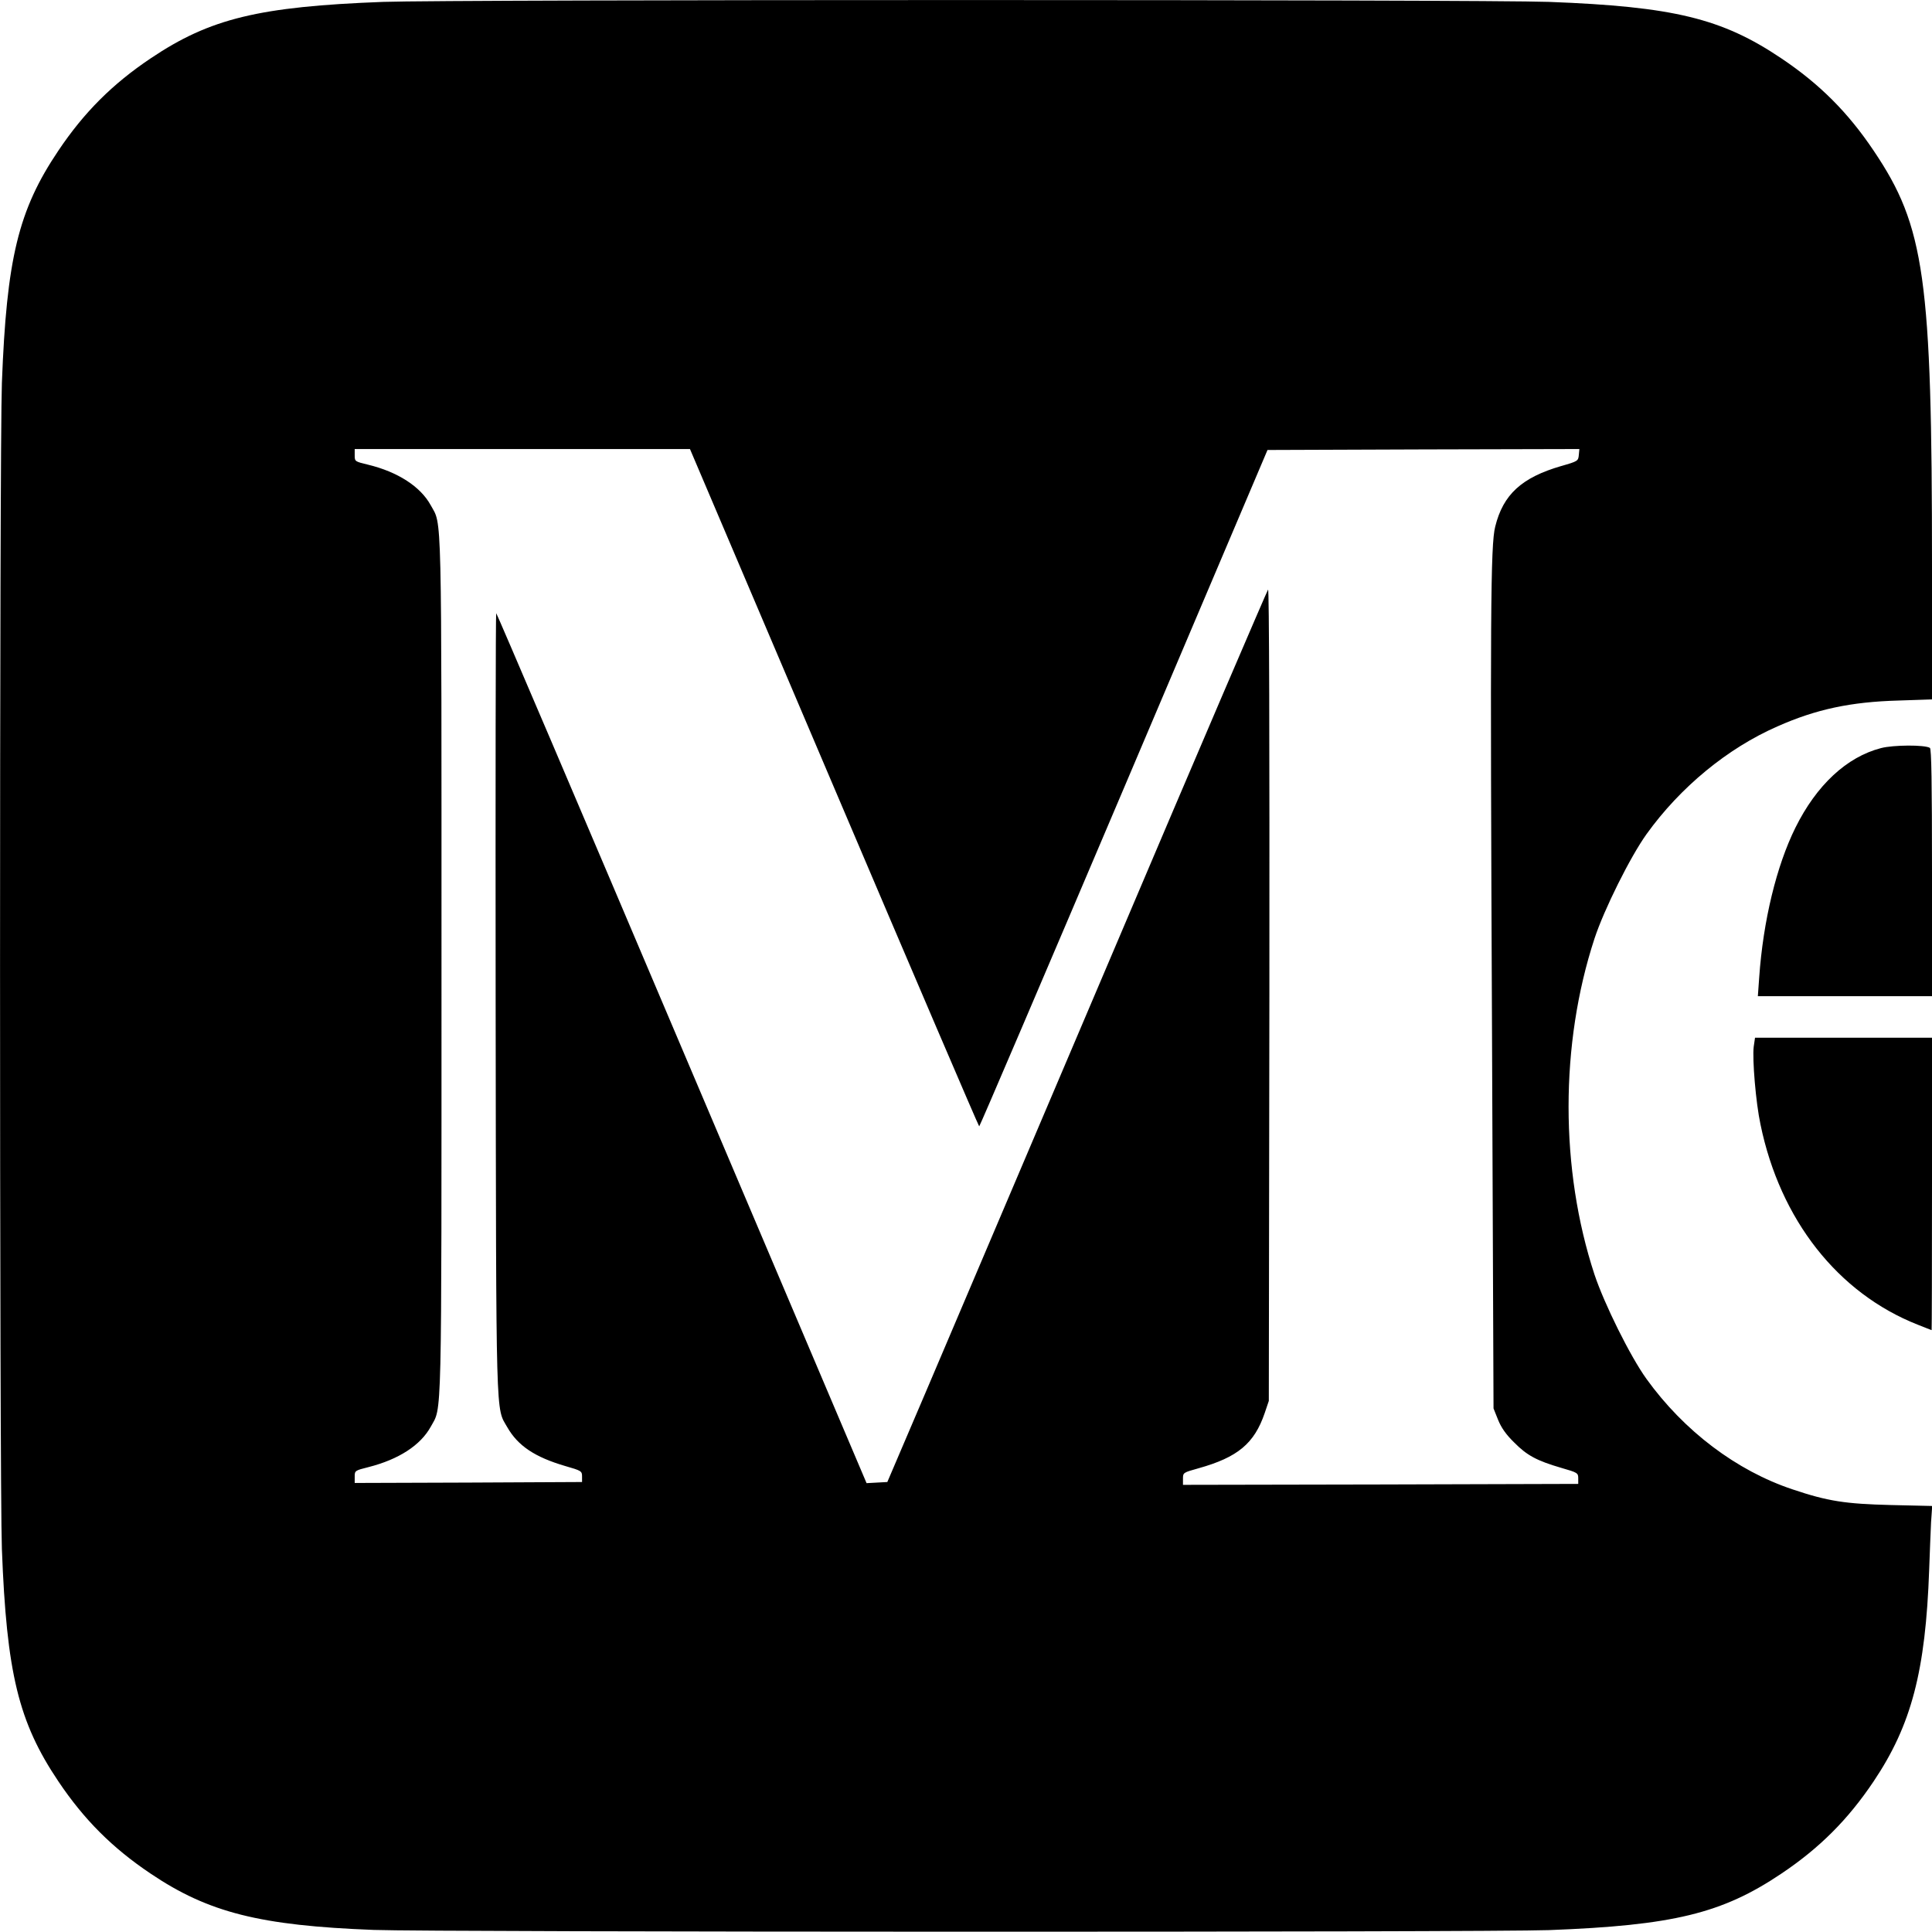
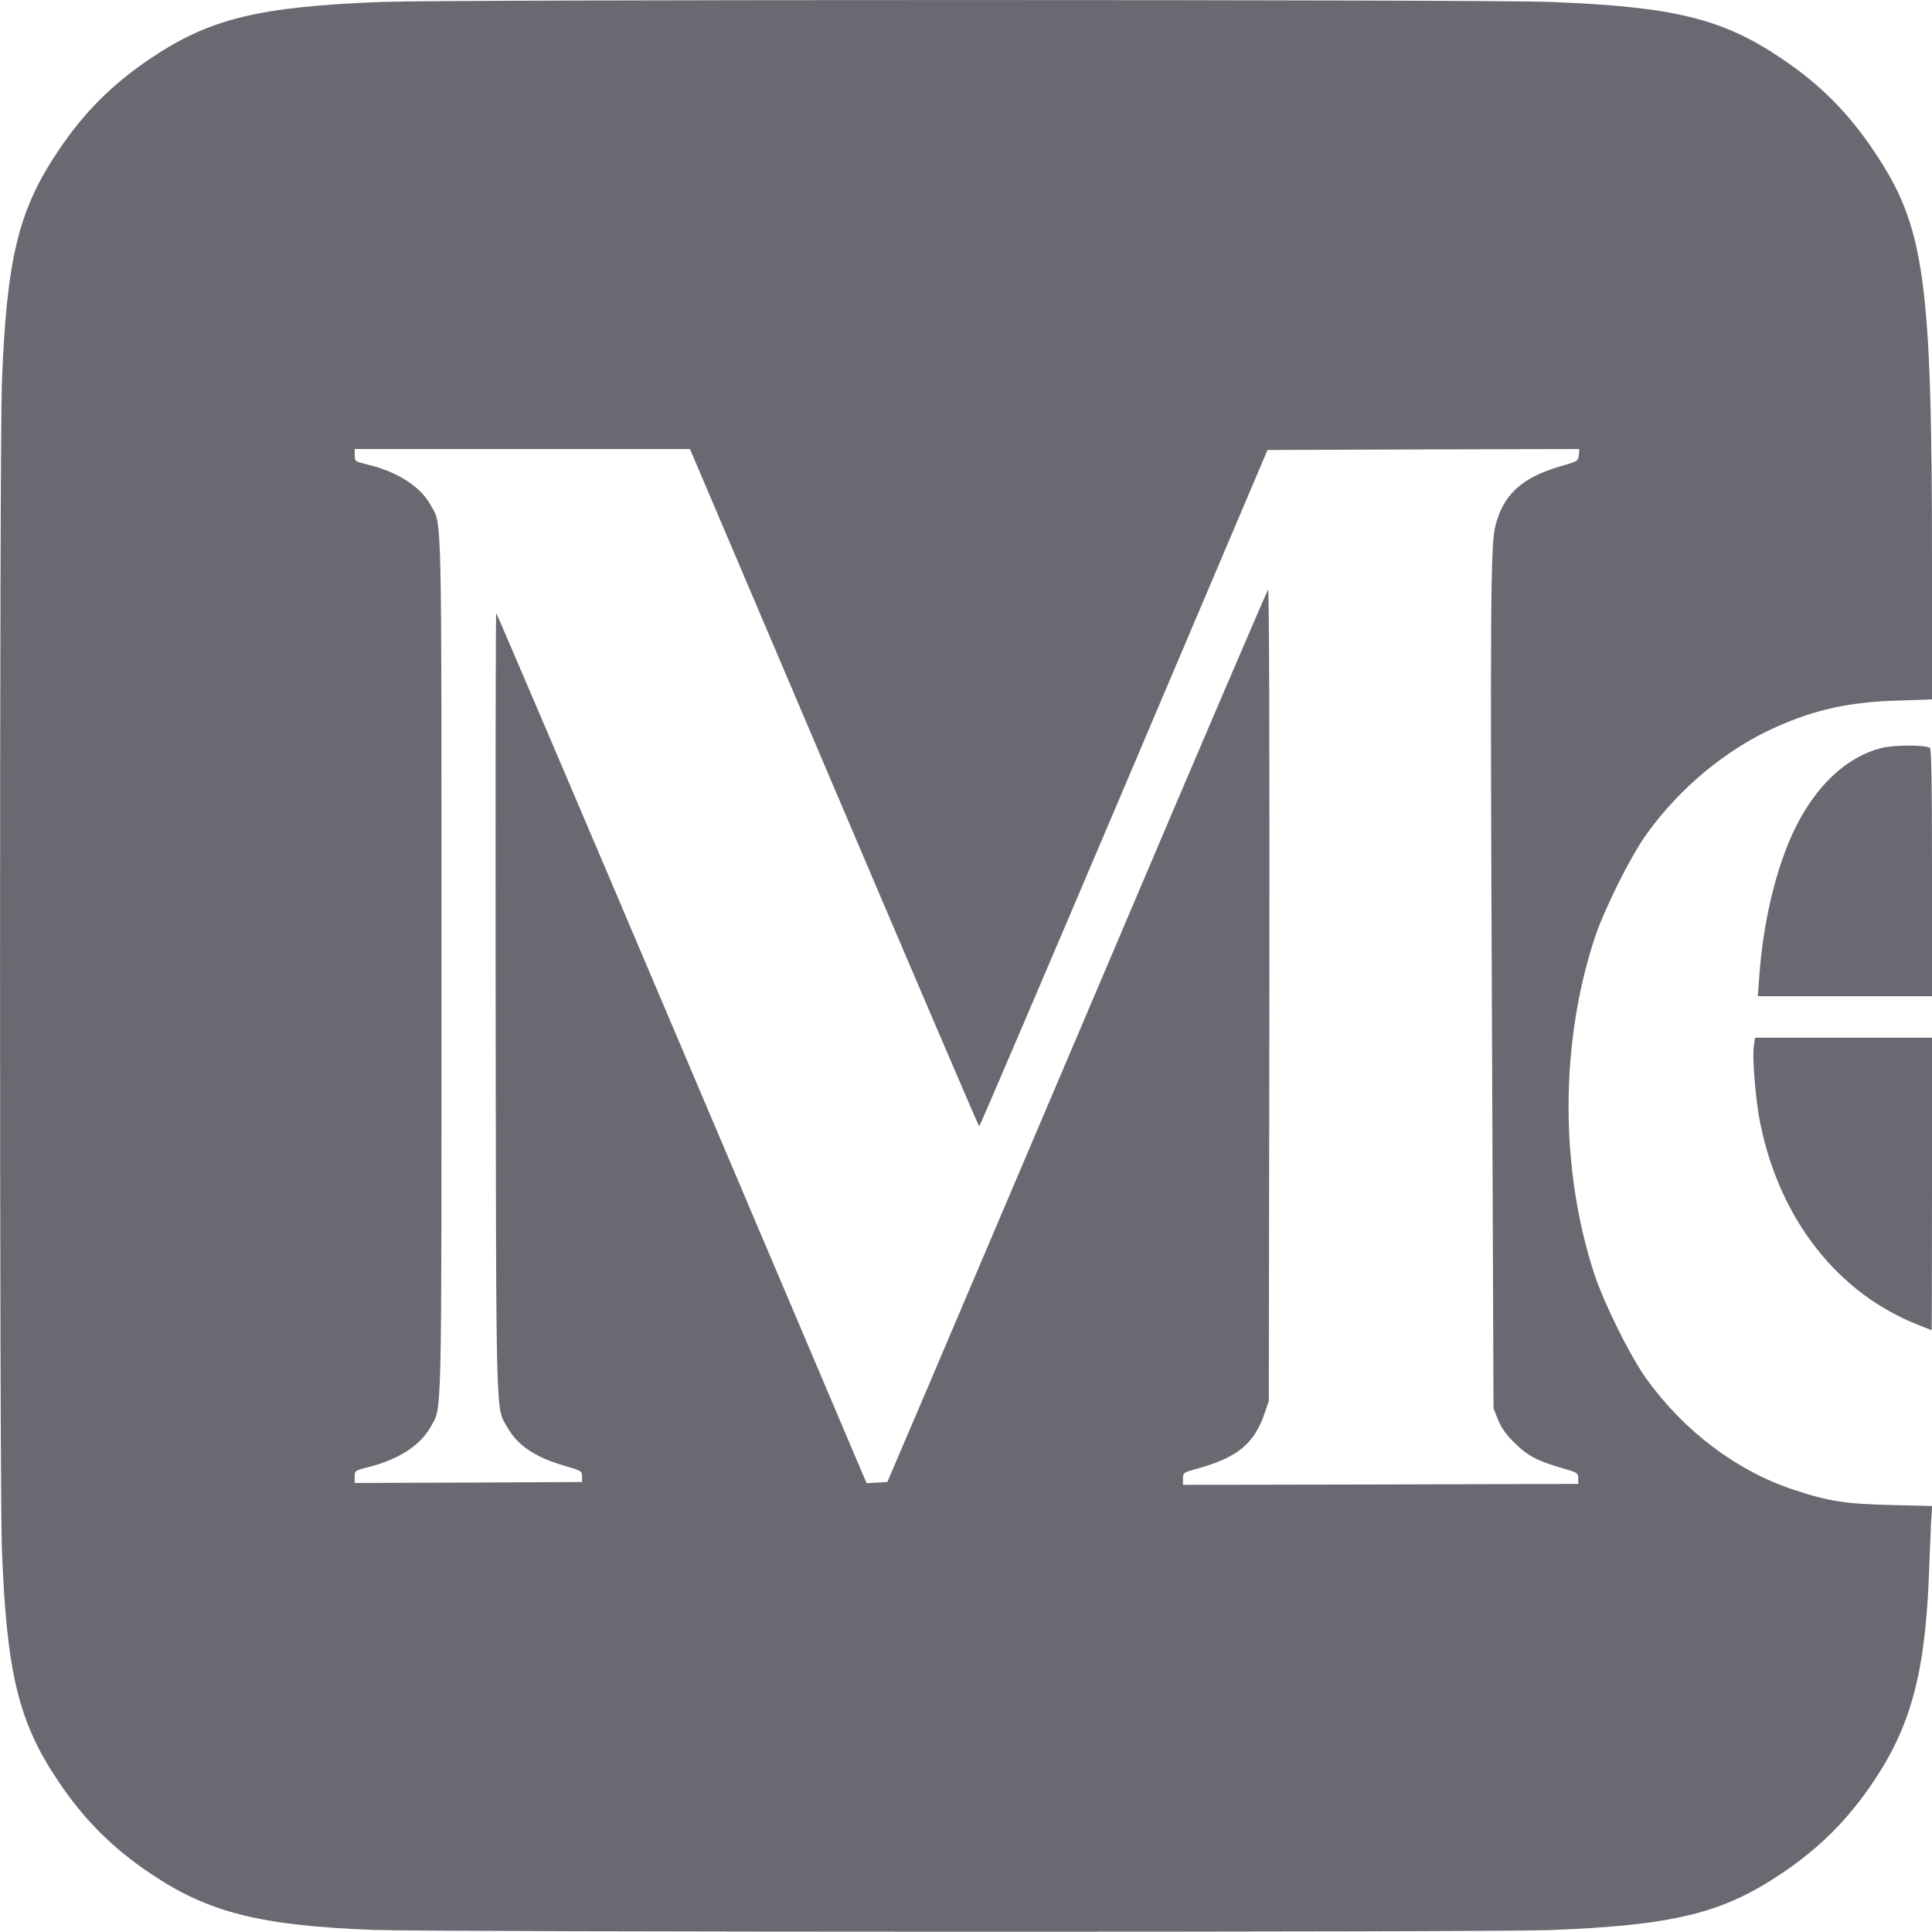
<svg xmlns="http://www.w3.org/2000/svg" width="36" height="36" viewBox="0 0 1024 1024">
-   <path fill="#000" fill-rule="evenodd" d="M198.1 1022.9C137.8 1020.6 110.5 1013.7 79.9 993.1C59.6 979.5 44.5 964.4 30.9 944.1C9.8 912.7 3.5 886.8 1.0 821.0C-0.3 785.6 -0.3 238.4 1.0 203.0C3.5 137.1 9.7 111.4 30.9 79.9C44.5 59.6 59.6 44.5 79.9 30.9C111.3 9.8 137.2 3.5 203.0 1.0C238.4 -0.3 785.6 -0.3 821.0 1.0C886.9 3.5 912.6 9.7 944.1 30.9C964.4 44.5 979.5 59.6 993.1 79.9C1020.2 120.1 1024.0 147.3 1024.0 300.1L1024.0 370.7 L1006.2 371.3C981.0 372.0 962.6 375.9 942.1 385.0C915.6 396.6 890.6 417.2 872.7 442.1C864.1 454.1 850.2 482.0 845.1 497.5C826.8 553.4 826.8 619.8 845.1 675.5C850.3 691.1 864.1 719.0 872.7 730.9C892.6 758.5 920.4 779.5 950.1 789.4C968.8 795.7 978.1 797.1 1002.3 797.7L1024.1 798.2 L1023.5 806.9C1023.3 811.6 1022.8 822.9 1022.5 832.0C1020.6 885.7 1013.1 914.3 993.1 944.1C979.5 964.4 964.4 979.5 944.1 993.1C912.7 1014.2 886.8 1020.5 821.0 1023.0C789.2 1024.2 229.9 1024.1 198.1 1022.9ZM836.5 783.6C836.5 780.7 836.2 780.5 827.5 778.0C814.5 774.2 809.3 771.4 802.5 764.5C798.2 760.3 795.7 756.7 794.0 752.5L791.6 746.5 L790.8 548.0C789.8 325.4 790.0 288.8 792.5 279.1C796.7 262.1 806.5 253.1 827.5 247.0C836.3 244.5 836.5 244.3 836.8 241.2L837.1 238.0 L754.5 238.2L671.8 238.5 L595.7 417.7C553.8 516.3 519.3 597.0 519.0 597.0C518.7 597.0 484.1 516.2 442.1 417.5L365.7 238.0 L276.9 238.0L188.0 238.0 L188.0 241.3C188.0 244.6 188.1 244.6 195.1 246.3C210.8 250.1 222.9 257.9 228.3 267.8C234.3 278.8 234.0 264.5 234.0 512.0C234.0 759.5 234.3 745.2 228.3 756.2C222.9 766.0 211.4 773.5 195.3 777.6C188.1 779.4 188.0 779.5 188.0 782.7L188.0 786.0 L248.3 785.8L308.5 785.5 L308.5 782.6C308.5 779.7 308.2 779.5 299.5 777.0C283.5 772.3 274.5 766.3 268.9 756.5C262.7 745.6 263.0 757.7 262.7 531.2C262.6 417.8 262.7 325.0 263.0 325.0C263.3 325.0 307.6 428.8 361.4 555.6L459.3 786.1 L464.8 785.8L470.3 785.5 L490.6 738.0C501.7 711.9 546.9 605.7 591.0 502.0C635.0 398.3 671.6 313.1 672.1 312.5C672.7 311.9 672.9 390.6 672.8 527.0L672.5 742.5 L670.3 749.0C664.8 765.1 656.0 772.4 635.3 778.2C627.1 780.5 627.0 780.5 627.0 783.8L627.0 787.0 L731.8 786.8L836.5 786.5 L836.5 783.6ZM1016.4 702.1C974.1 685.4 943.5 646.5 933.1 596.0C930.6 584.4 928.7 561.2 929.5 554.8L930.2 550.0 L977.1 550.0L1024.0 550.0 L1024.0 627.5C1024.0 670.1 1023.9 705.0 1023.8 705.0C1023.6 704.9 1020.3 703.7 1016.4 702.1ZM932.4 518.2C934.5 488.0 941.6 458.9 951.6 438.7C962.8 416.1 978.8 401.2 997.0 396.5C1003.5 394.8 1020.2 394.7 1022.9 396.4C1023.7 396.9 1024.0 414.6 1024.0 462.6L1024.0 528.0 L977.9 528.0L931.7 528.0 L932.4 518.2Z" />
+   <path fill="#6B6871" fill-rule="evenodd" d="M198.1 1022.9C137.8 1020.6 110.5 1013.7 79.9 993.1C59.6 979.5 44.5 964.4 30.9 944.1C9.8 912.7 3.5 886.8 1.0 821.0C-0.3 785.6 -0.3 238.4 1.0 203.0C3.5 137.1 9.7 111.4 30.9 79.9C44.5 59.6 59.6 44.5 79.9 30.9C111.3 9.8 137.2 3.5 203.0 1.0C238.4 -0.3 785.6 -0.3 821.0 1.0C886.9 3.5 912.6 9.7 944.1 30.9C964.4 44.5 979.5 59.6 993.1 79.9C1020.2 120.1 1024.0 147.3 1024.0 300.1L1024.0 370.7 L1006.2 371.3C981.0 372.0 962.6 375.9 942.1 385.0C915.6 396.6 890.6 417.2 872.7 442.1C864.1 454.1 850.2 482.0 845.1 497.5C826.8 553.4 826.8 619.8 845.1 675.5C850.3 691.1 864.1 719.0 872.7 730.9C892.6 758.5 920.4 779.5 950.1 789.4C968.8 795.7 978.1 797.1 1002.3 797.7L1024.1 798.2 L1023.5 806.9C1023.3 811.6 1022.8 822.9 1022.5 832.0C1020.6 885.7 1013.1 914.3 993.1 944.1C979.5 964.4 964.4 979.5 944.1 993.1C912.7 1014.2 886.8 1020.5 821.0 1023.0C789.2 1024.2 229.9 1024.1 198.1 1022.9ZM836.5 783.6C836.5 780.7 836.2 780.5 827.5 778.0C814.5 774.2 809.3 771.4 802.5 764.5C798.2 760.3 795.7 756.7 794.0 752.5L791.6 746.5 L790.8 548.0C789.8 325.4 790.0 288.8 792.5 279.1C796.7 262.1 806.5 253.1 827.5 247.0C836.3 244.5 836.5 244.3 836.8 241.2L837.1 238.0 L754.5 238.2L671.8 238.5 L595.7 417.7C553.8 516.3 519.3 597.0 519.0 597.0C518.7 597.0 484.1 516.2 442.1 417.5L365.7 238.0 L276.9 238.0L188.0 238.0 L188.0 241.3C188.0 244.6 188.1 244.6 195.1 246.3C210.8 250.1 222.9 257.9 228.3 267.8C234.3 278.8 234.0 264.5 234.0 512.0C234.0 759.5 234.3 745.2 228.3 756.2C222.9 766.0 211.4 773.5 195.3 777.6C188.1 779.4 188.0 779.5 188.0 782.7L188.0 786.0 L248.3 785.8L308.5 785.5 L308.5 782.6C308.5 779.7 308.2 779.5 299.5 777.0C283.5 772.3 274.5 766.3 268.9 756.5C262.7 745.6 263.0 757.7 262.7 531.2C262.6 417.8 262.7 325.0 263.0 325.0C263.3 325.0 307.6 428.8 361.4 555.6L459.3 786.1 L464.8 785.8L470.3 785.5 L490.6 738.0C501.7 711.9 546.9 605.7 591.0 502.0C635.0 398.3 671.6 313.1 672.1 312.5C672.7 311.9 672.9 390.6 672.8 527.0L672.5 742.5 L670.3 749.0C664.8 765.1 656.0 772.4 635.3 778.2C627.1 780.5 627.0 780.5 627.0 783.8L627.0 787.0 L731.8 786.8L836.5 786.5 L836.5 783.6ZM1016.4 702.1C974.1 685.4 943.5 646.5 933.1 596.0C930.6 584.4 928.7 561.2 929.5 554.8L930.2 550.0 L977.1 550.0L1024.0 550.0 L1024.0 627.5C1024.0 670.1 1023.9 705.0 1023.8 705.0C1023.6 704.9 1020.3 703.7 1016.4 702.1ZM932.4 518.2C934.5 488.0 941.6 458.9 951.6 438.7C962.8 416.1 978.8 401.2 997.0 396.5C1003.5 394.8 1020.2 394.7 1022.9 396.4C1023.7 396.9 1024.0 414.6 1024.0 462.6L1024.0 528.0 L977.9 528.0L931.7 528.0 L932.4 518.2Z" />
</svg>
